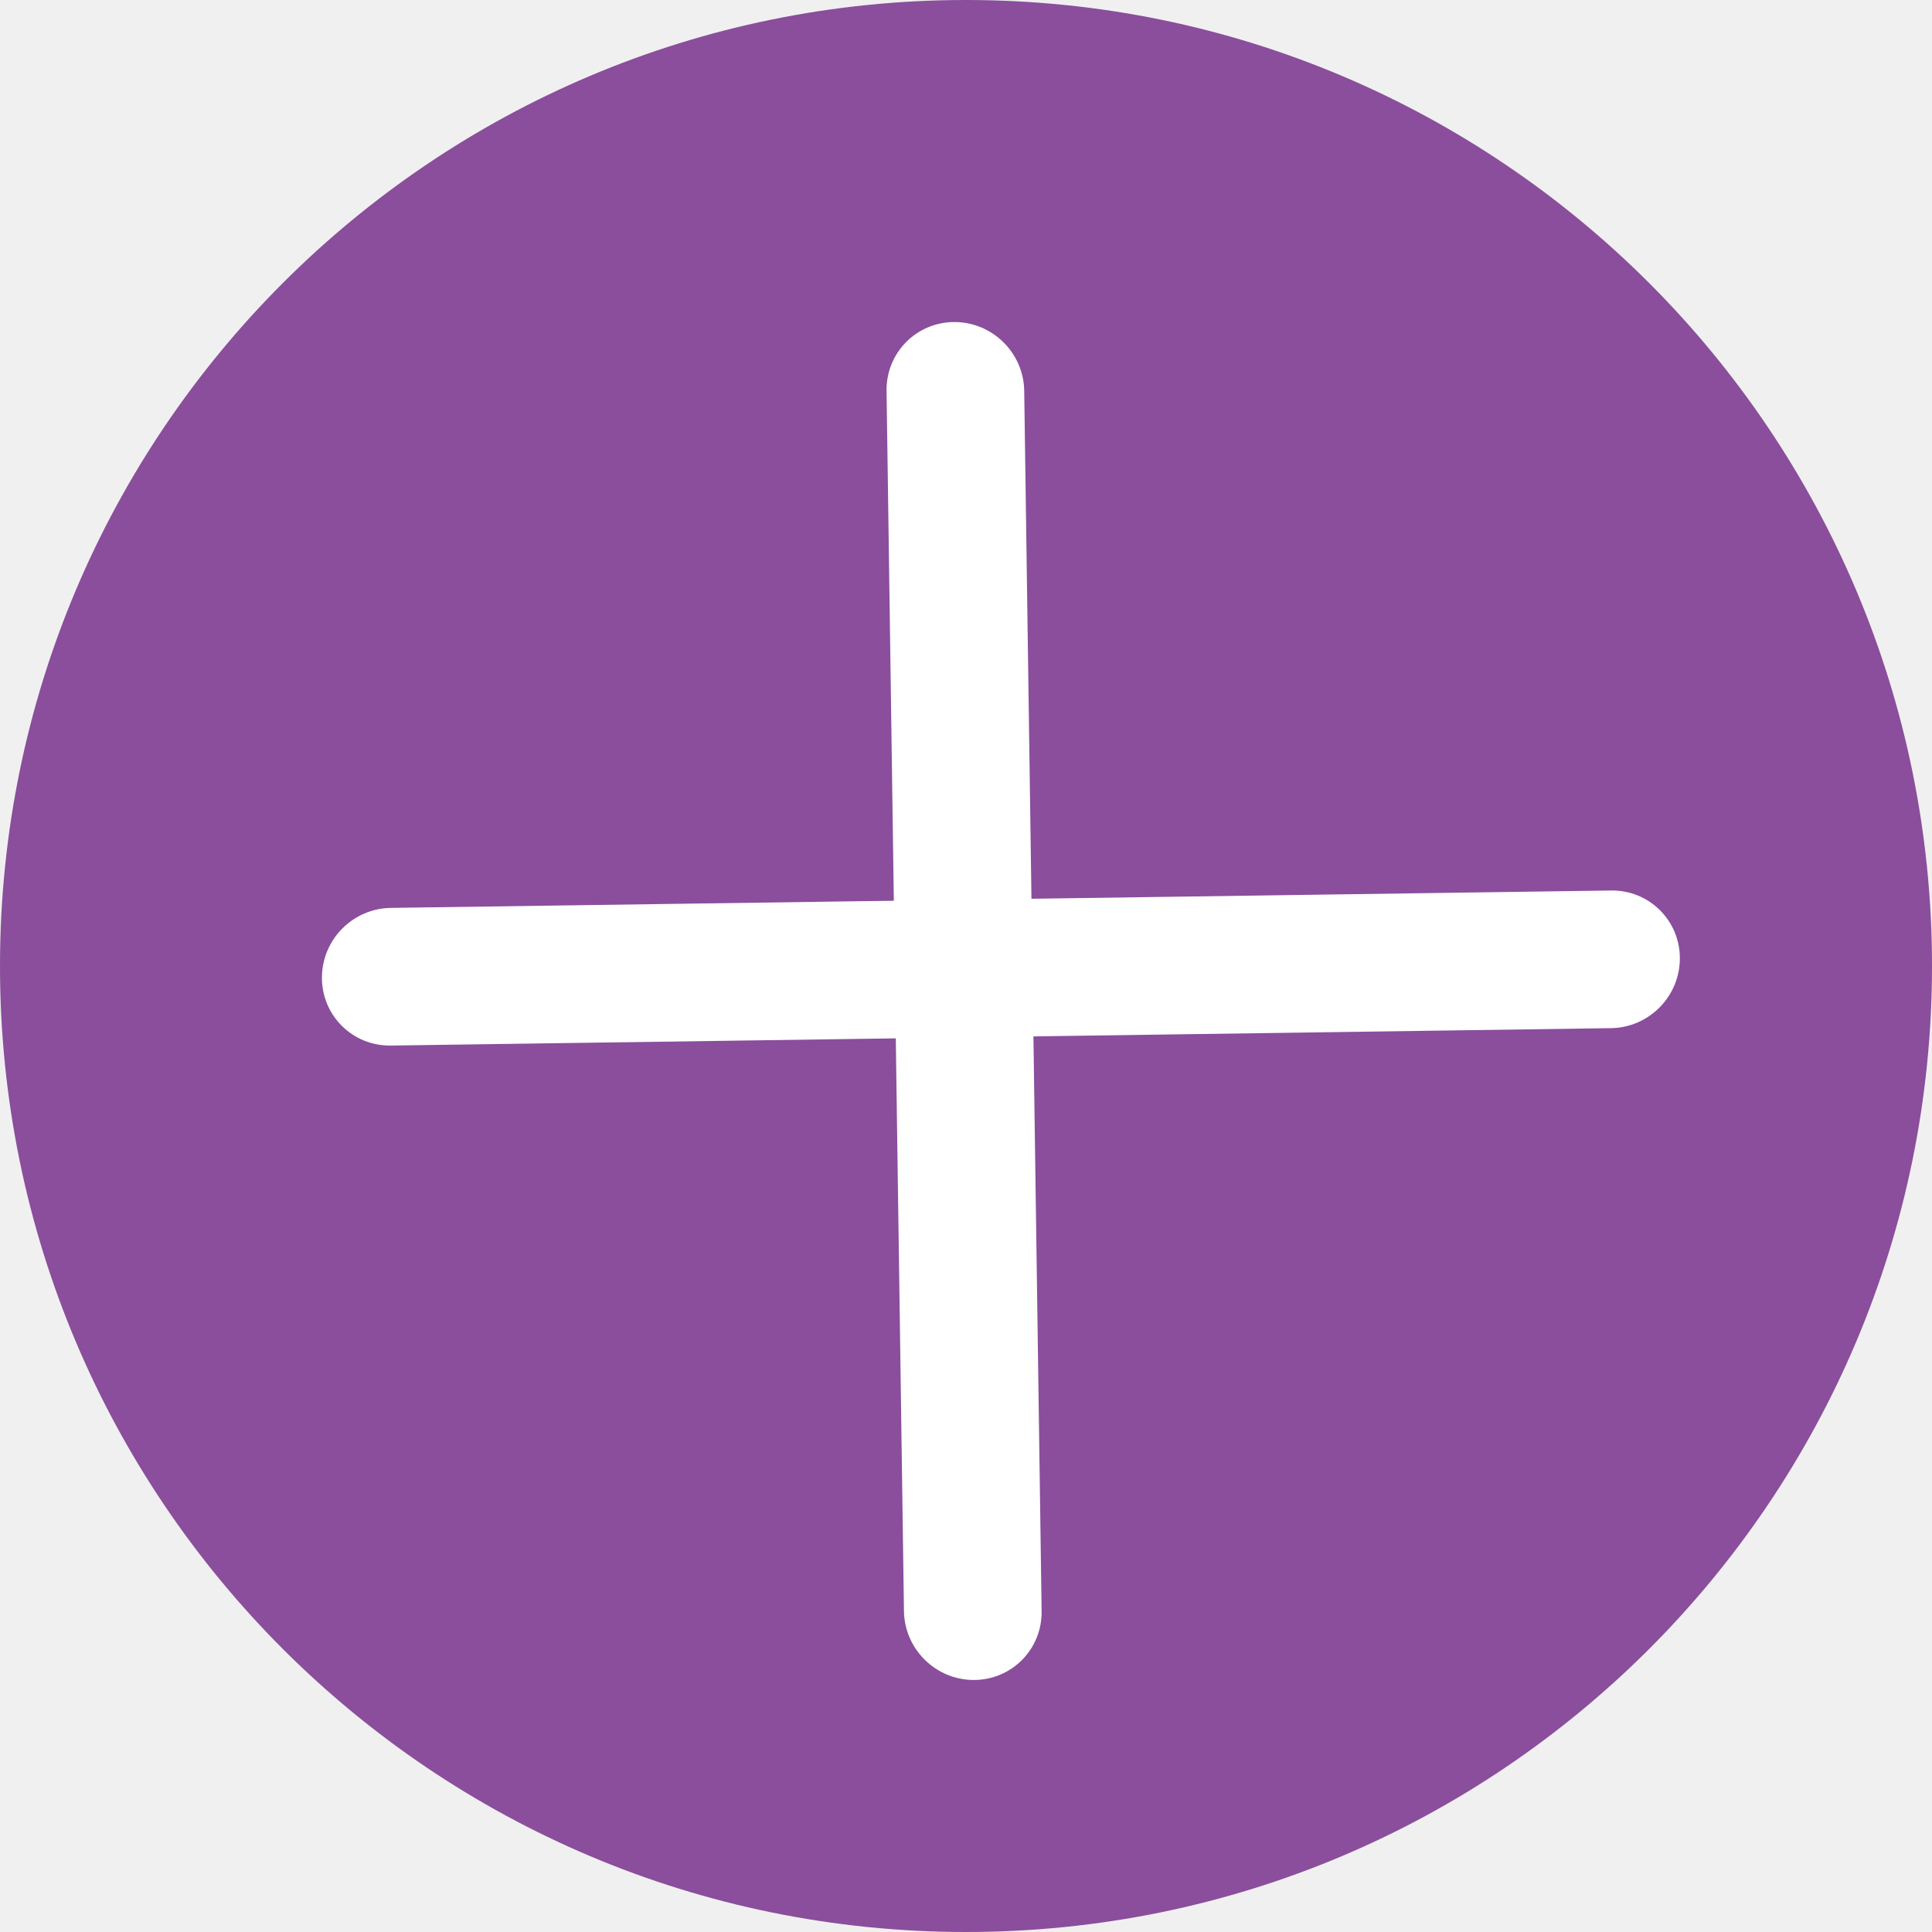
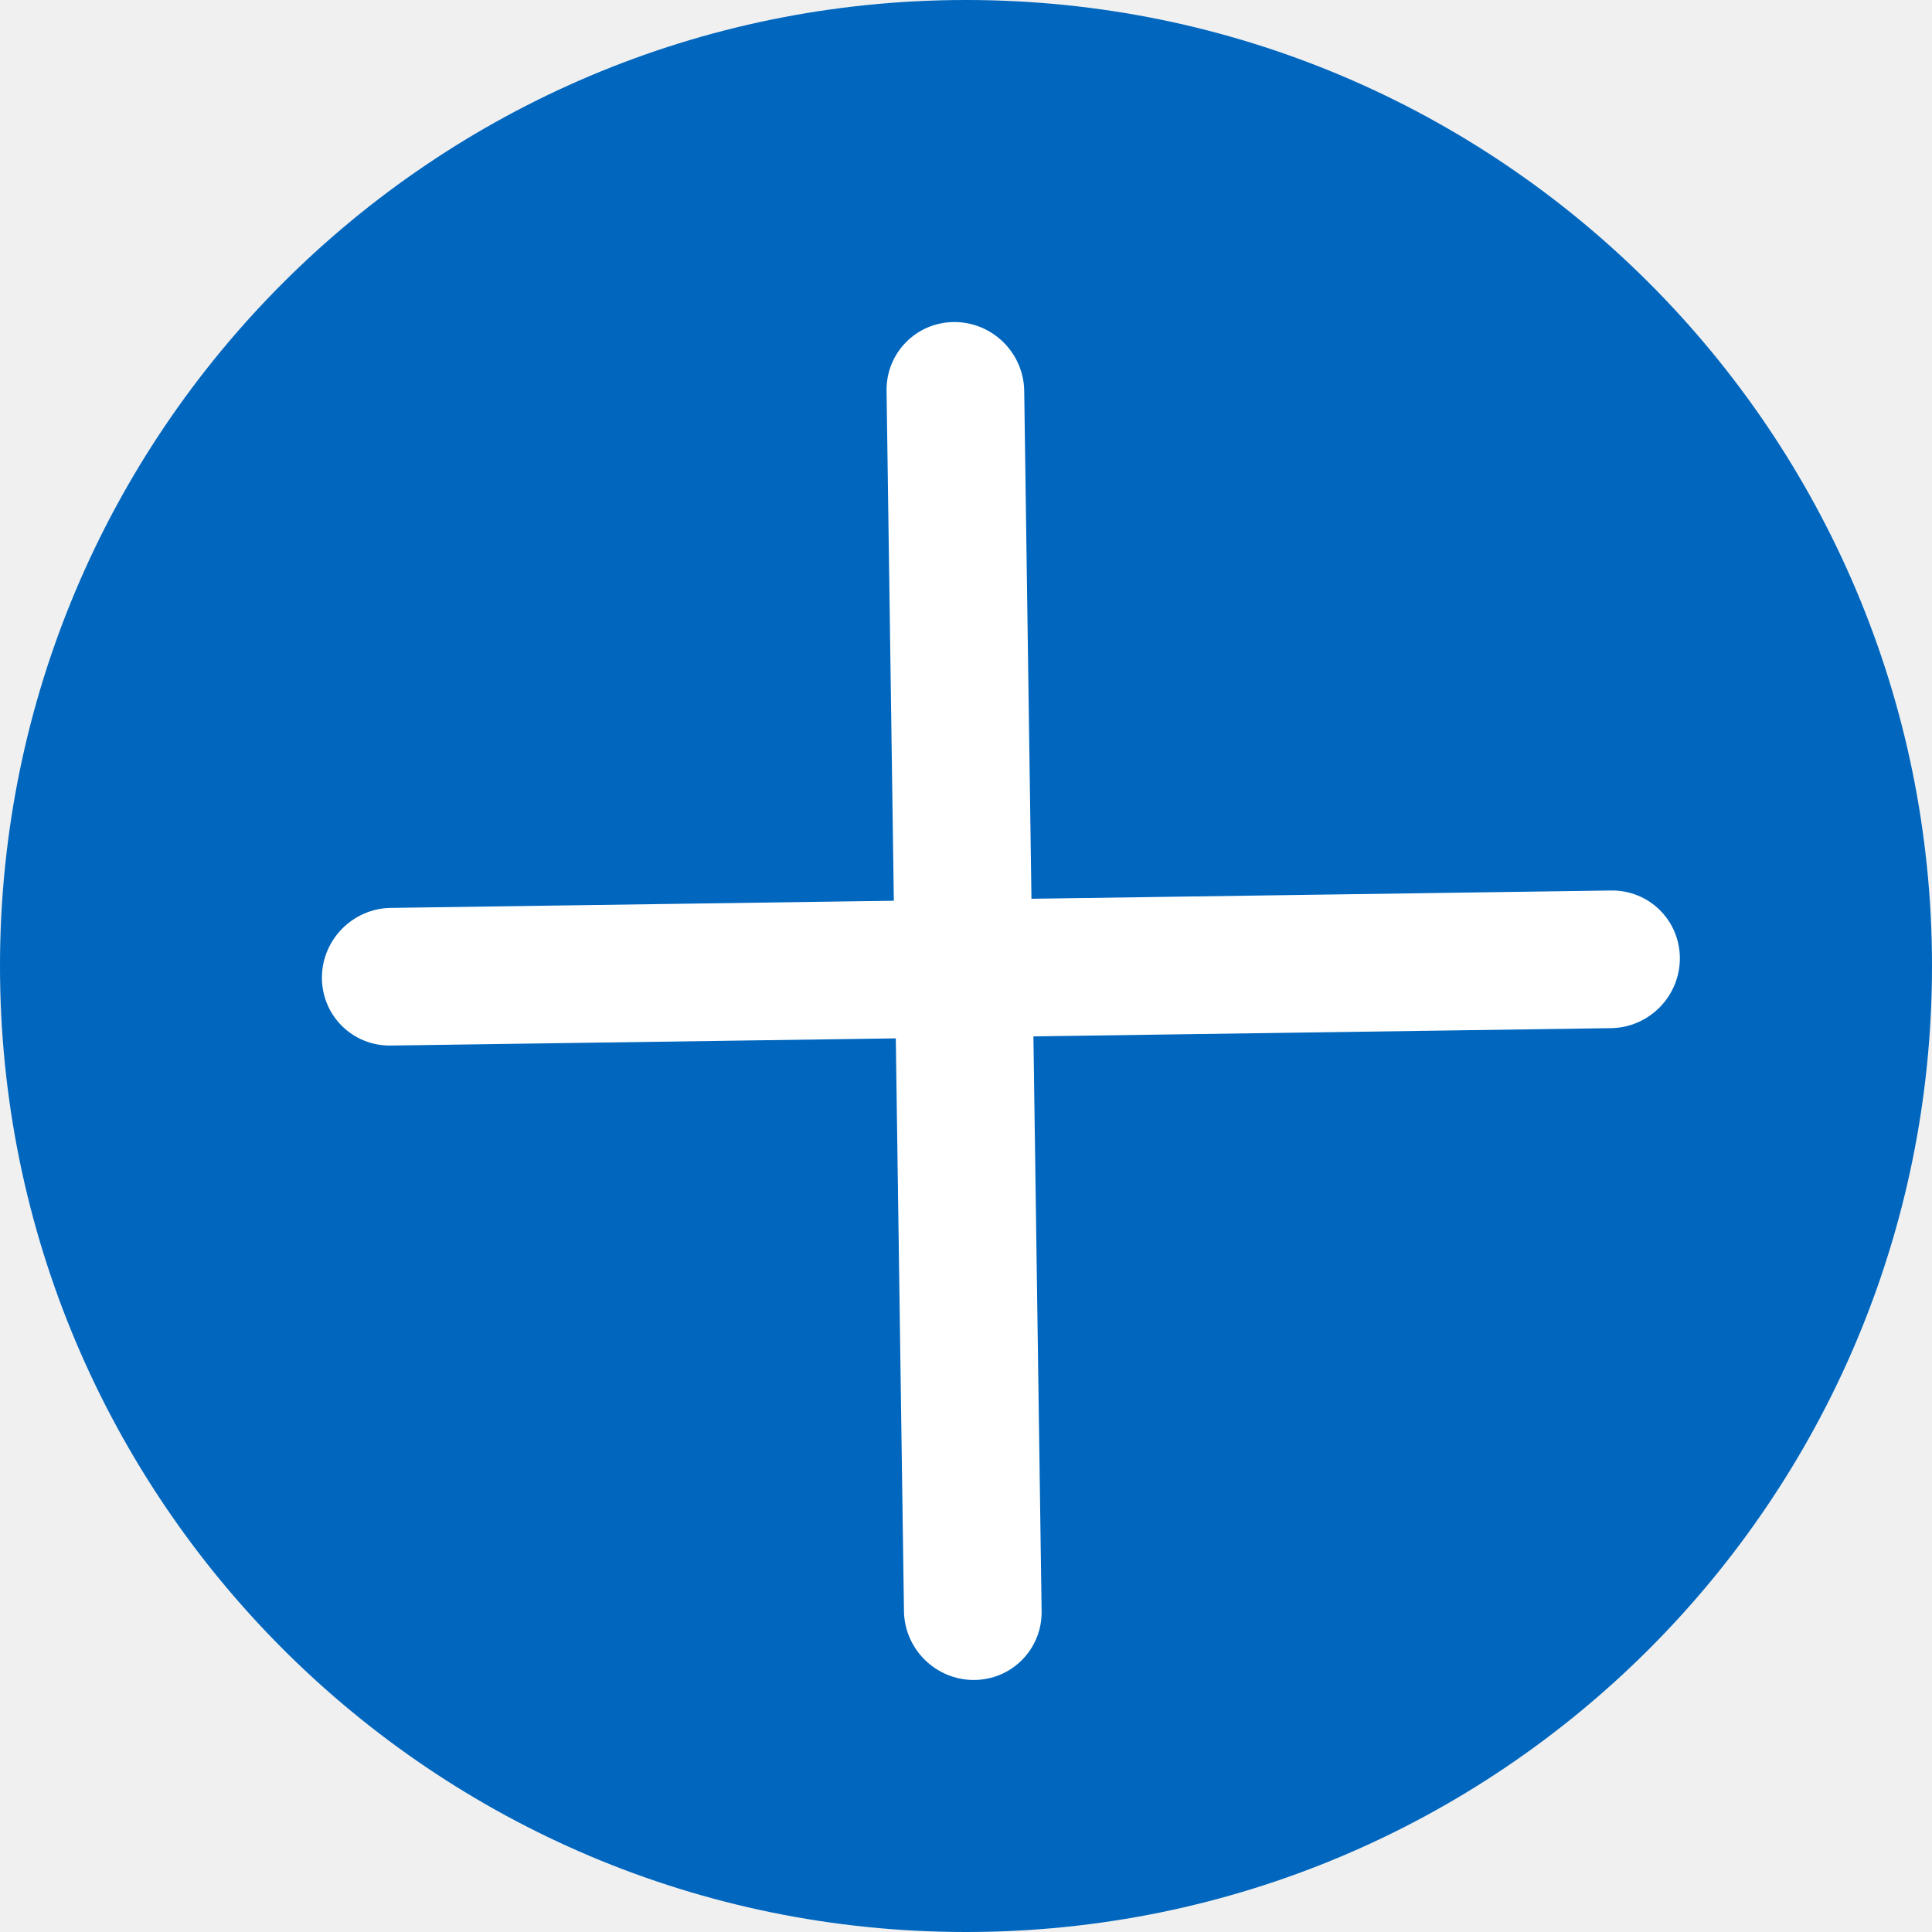
<svg xmlns="http://www.w3.org/2000/svg" width="16" height="16" viewBox="0 0 16 16" fill="none">
-   <circle cx="8" cy="8" r="8" fill="#8a4e9c" />
+   <circle cx="8" cy="8" r="8" fill="#0066be" />
  <rect width="1.14" height="11.247" rx="0.57" transform="matrix(1 0 0.0142627 0.999898 7.33398 2.66699)" fill="white" />
  <rect width="1.14" height="11.247" rx="0.57" transform="matrix(0 -1 0.999898 -0.0142627 2.66602 8.66699)" fill="white" />
</svg>
